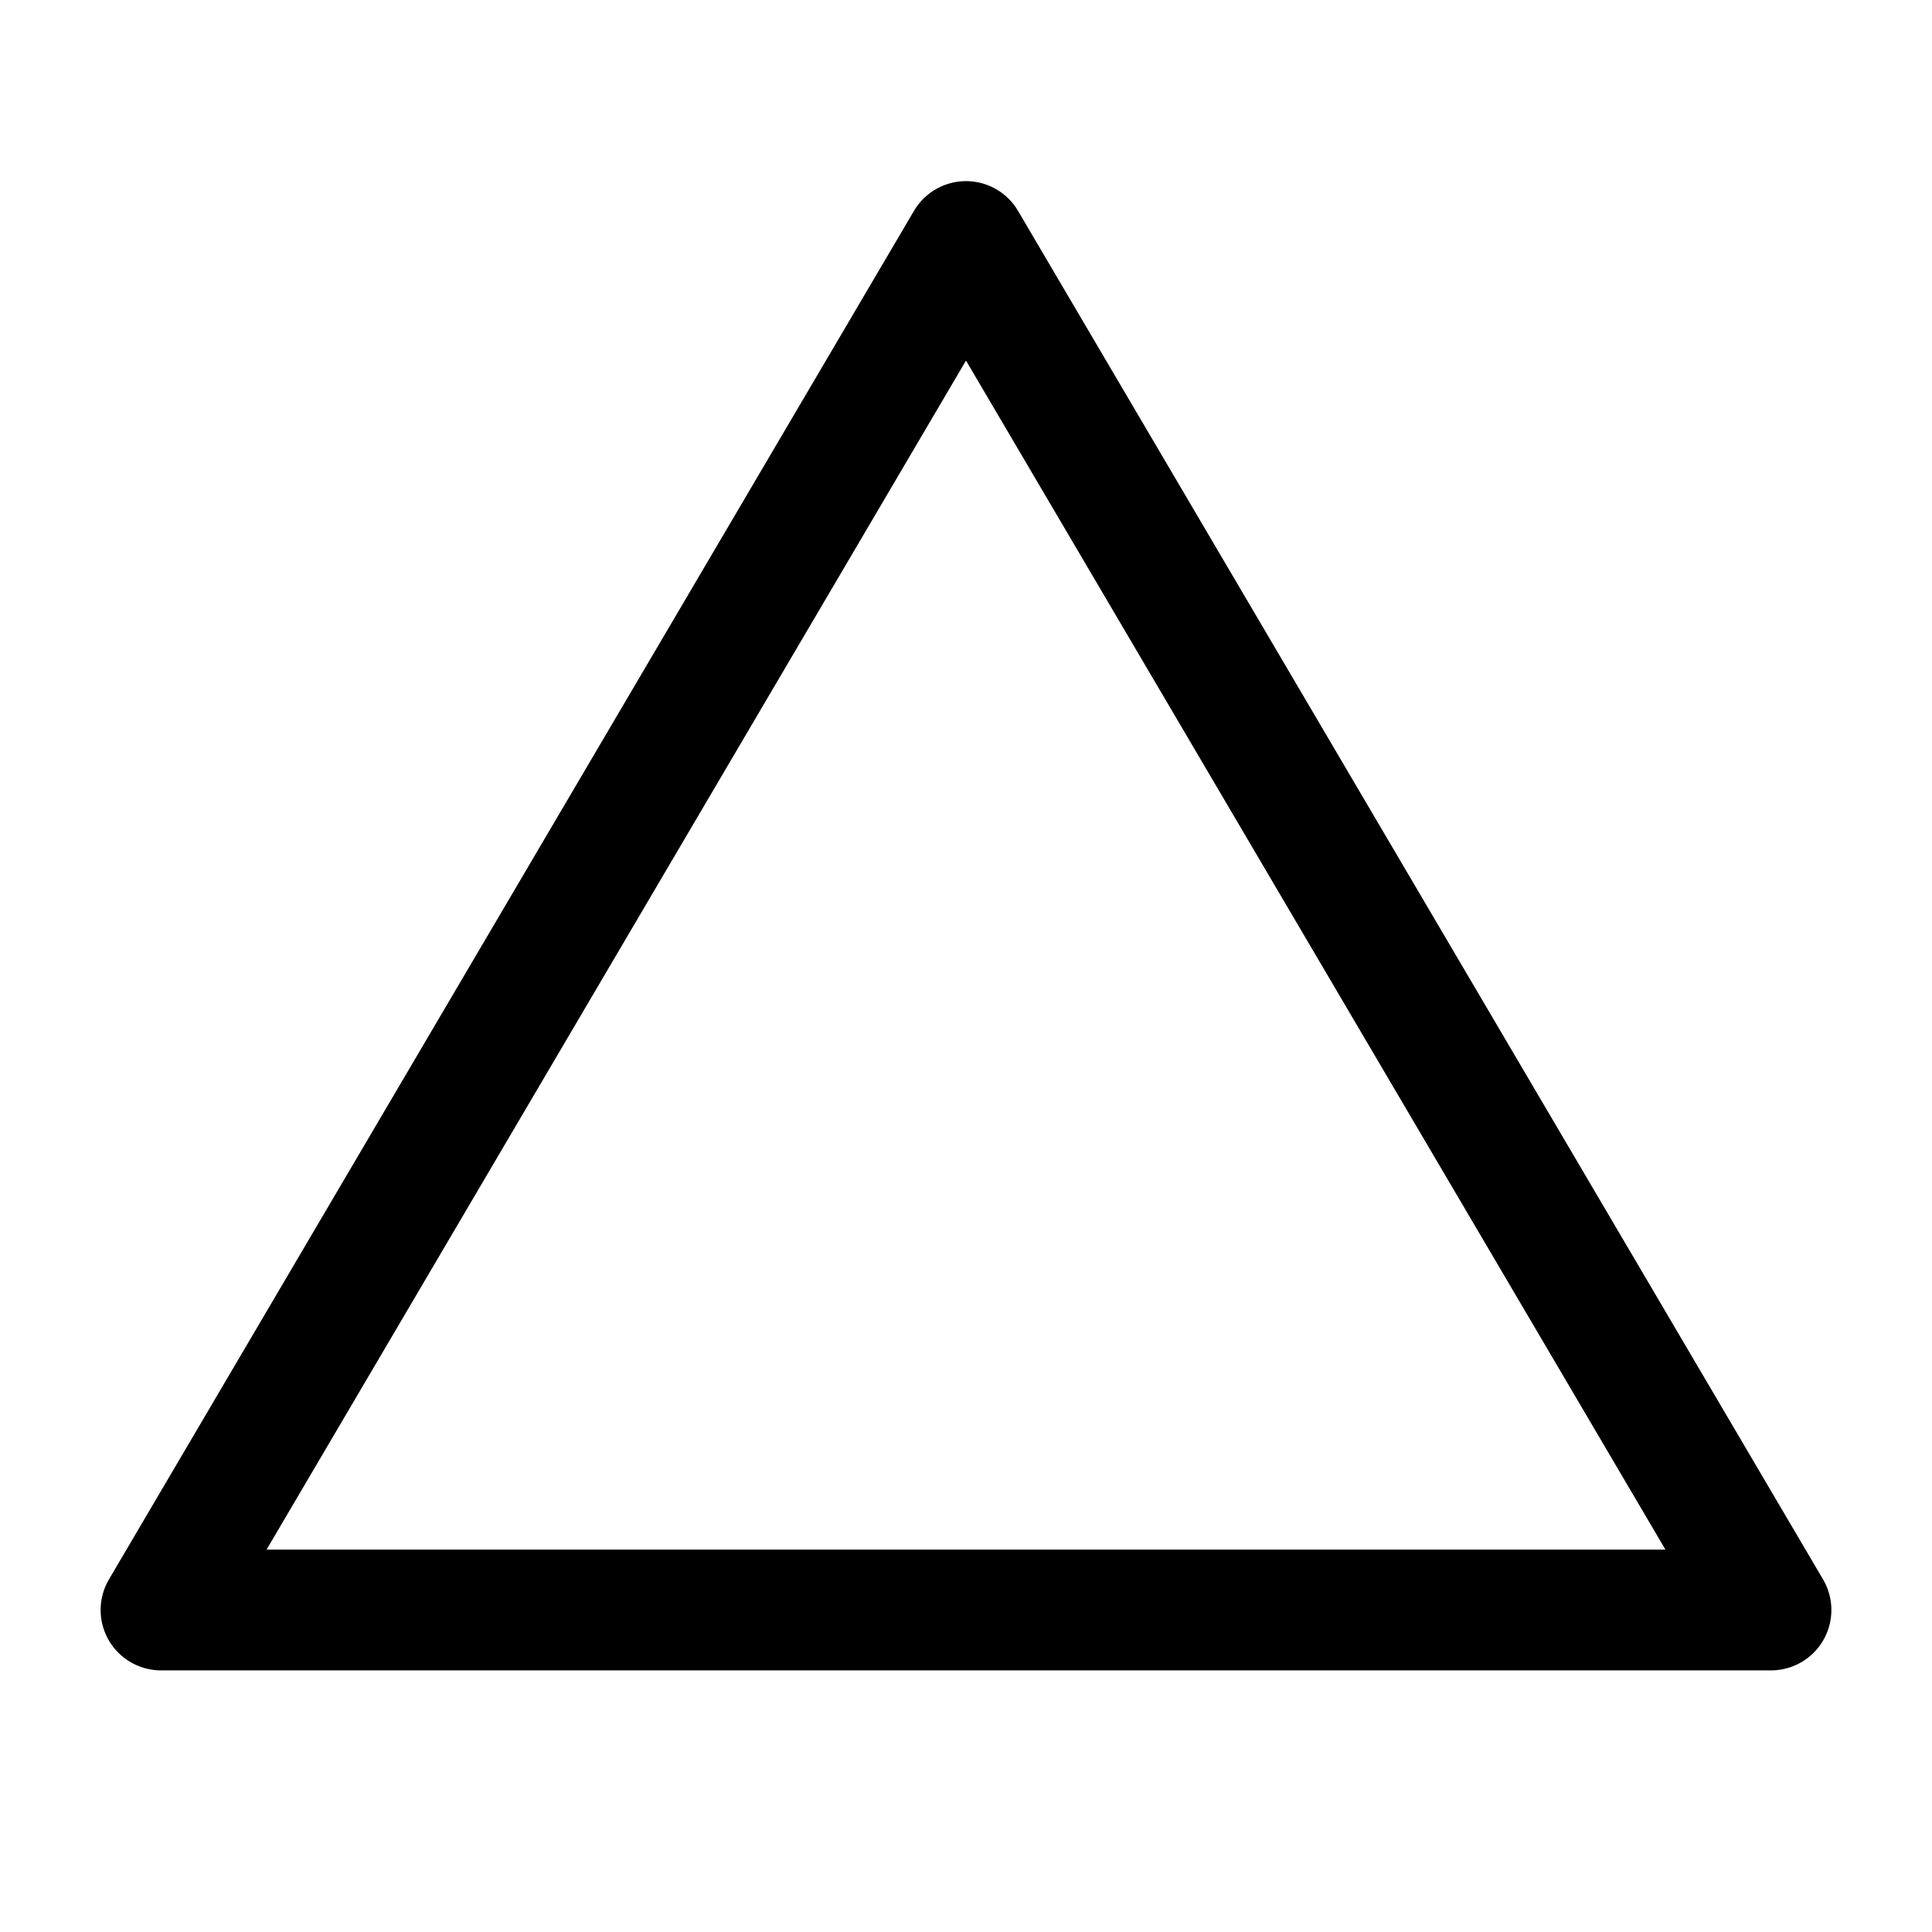
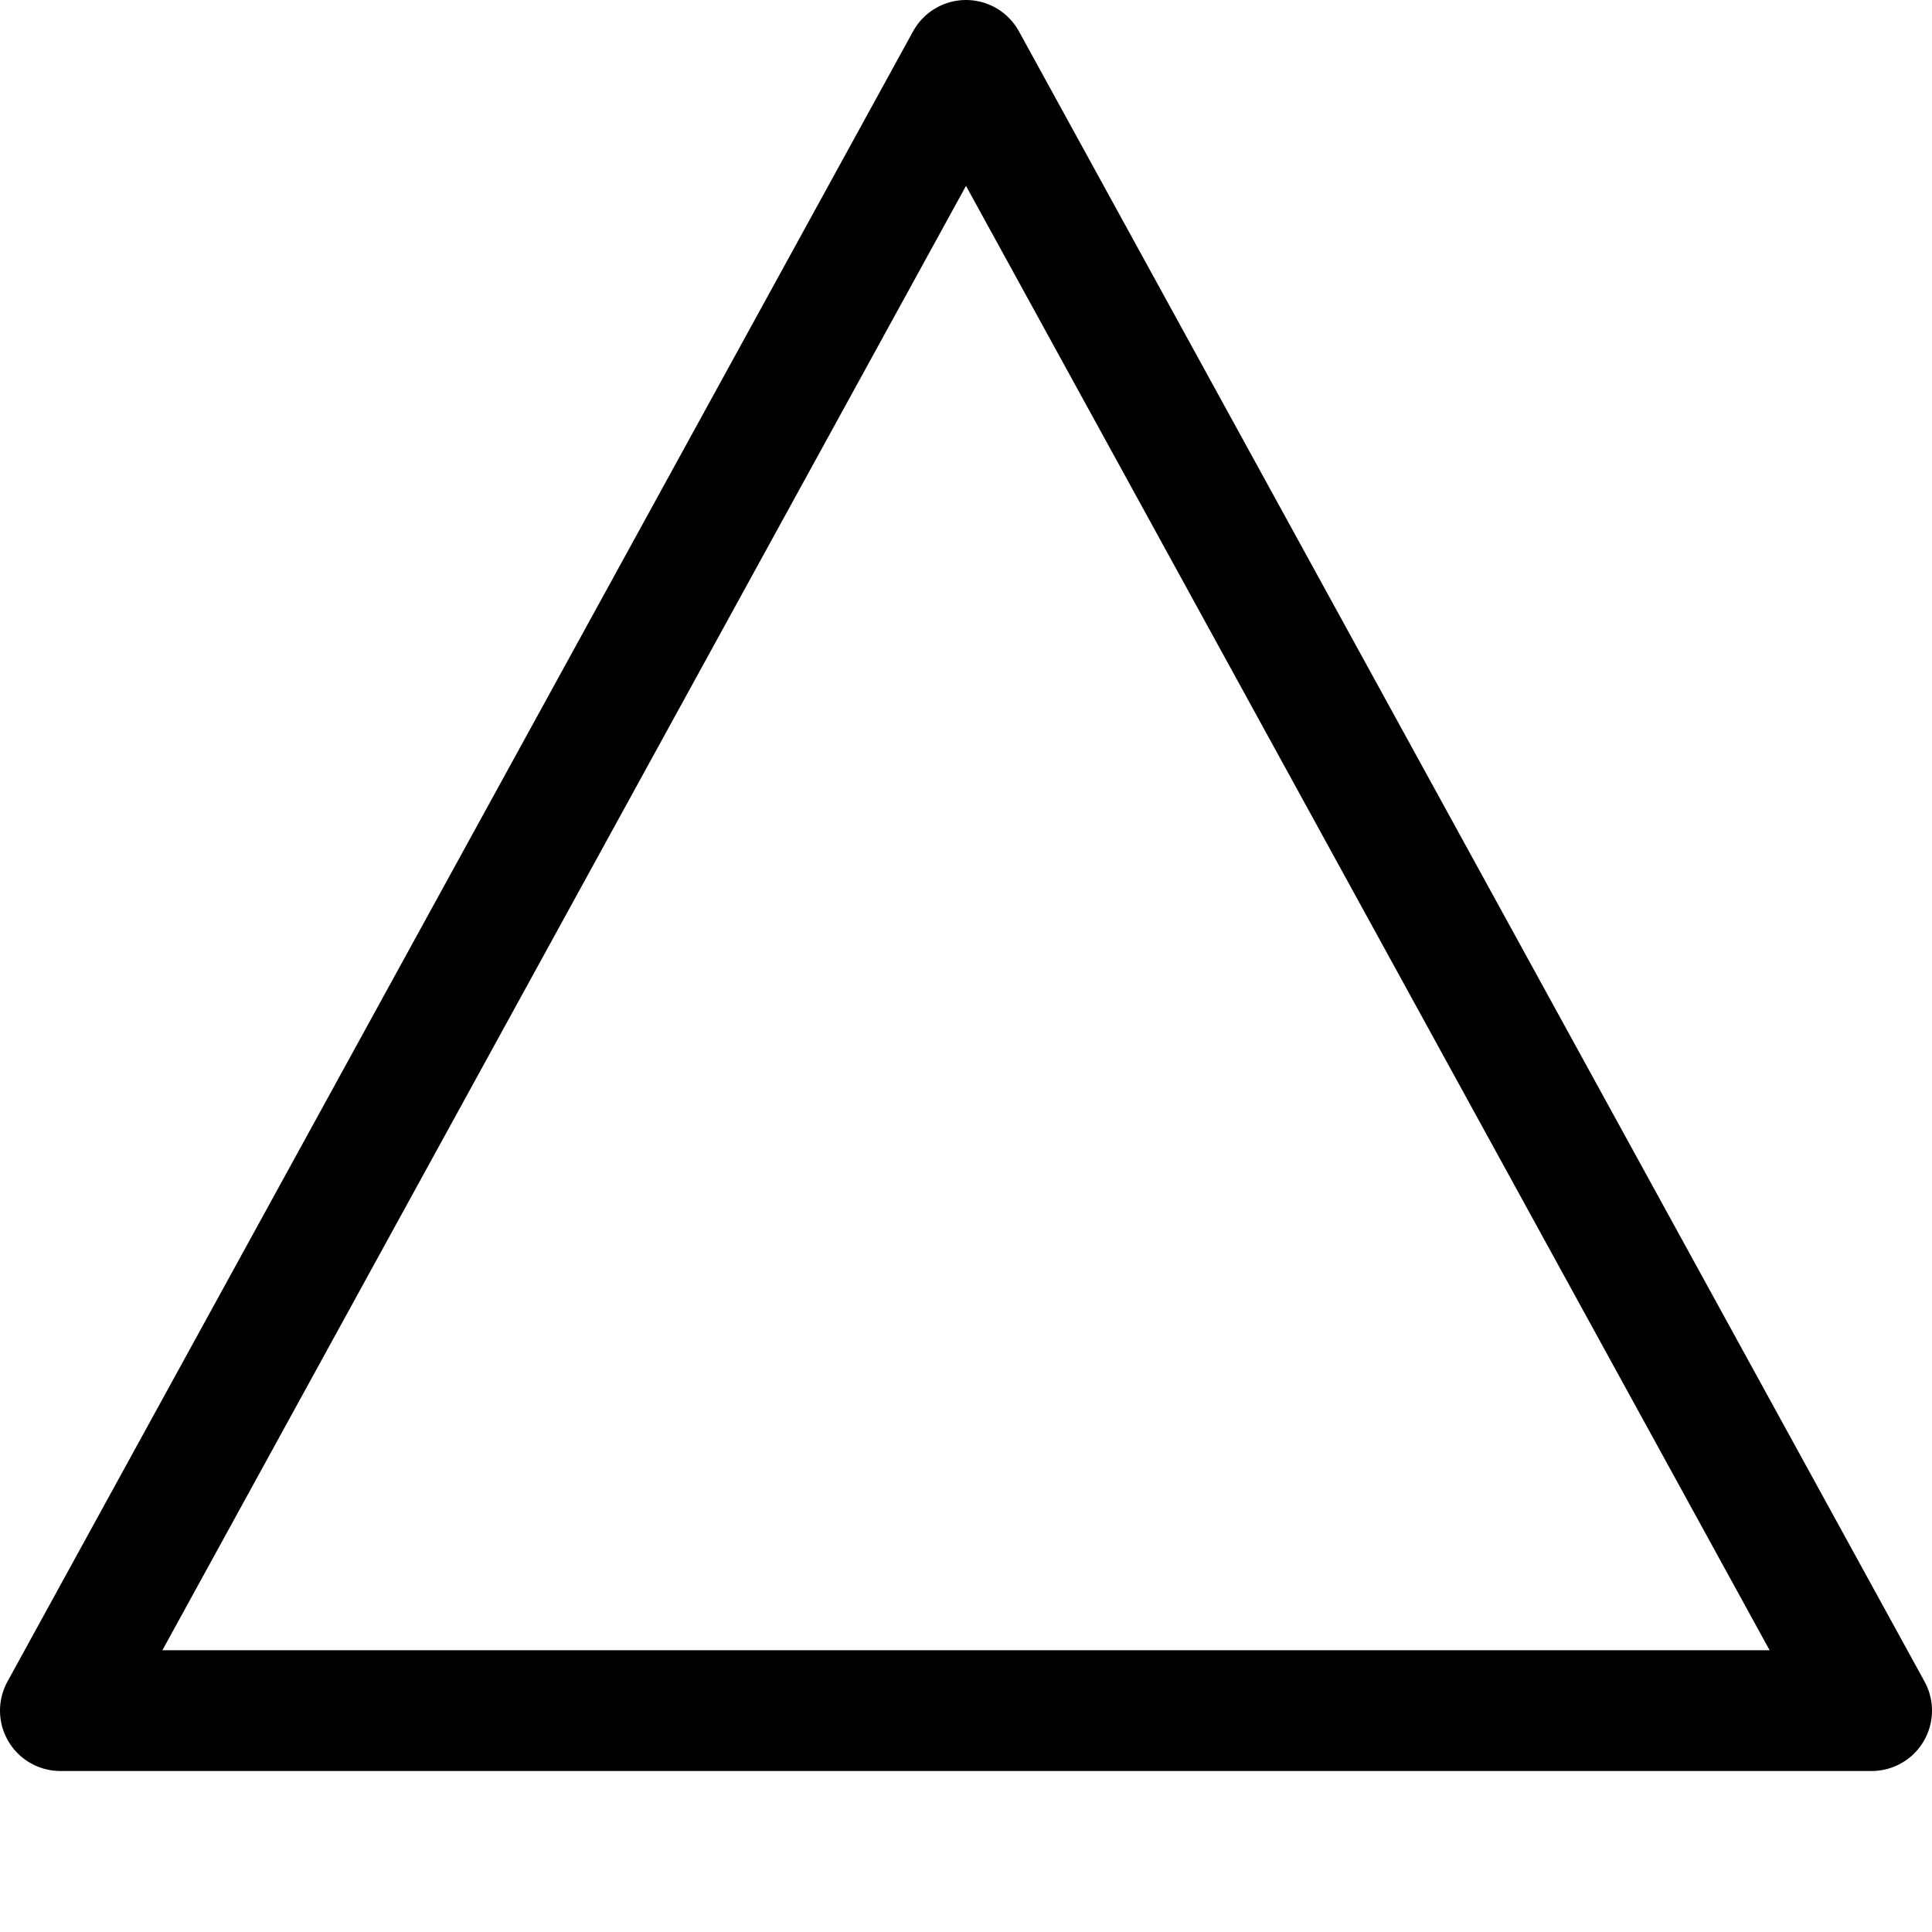
<svg xmlns="http://www.w3.org/2000/svg" width="24" height="24" viewBox="0 0 24 24" fill="none" stroke="currentColor" stroke-width="1.5" stroke-linecap="round" stroke-linejoin="round">
-   <path d="M 12 3 L 22 20 H 2 L 12 3 Z" />
+   <path d="M 12 0.75 L 23.25 21.25 H 0.75 L 12 0.75 Z" />
</svg>
